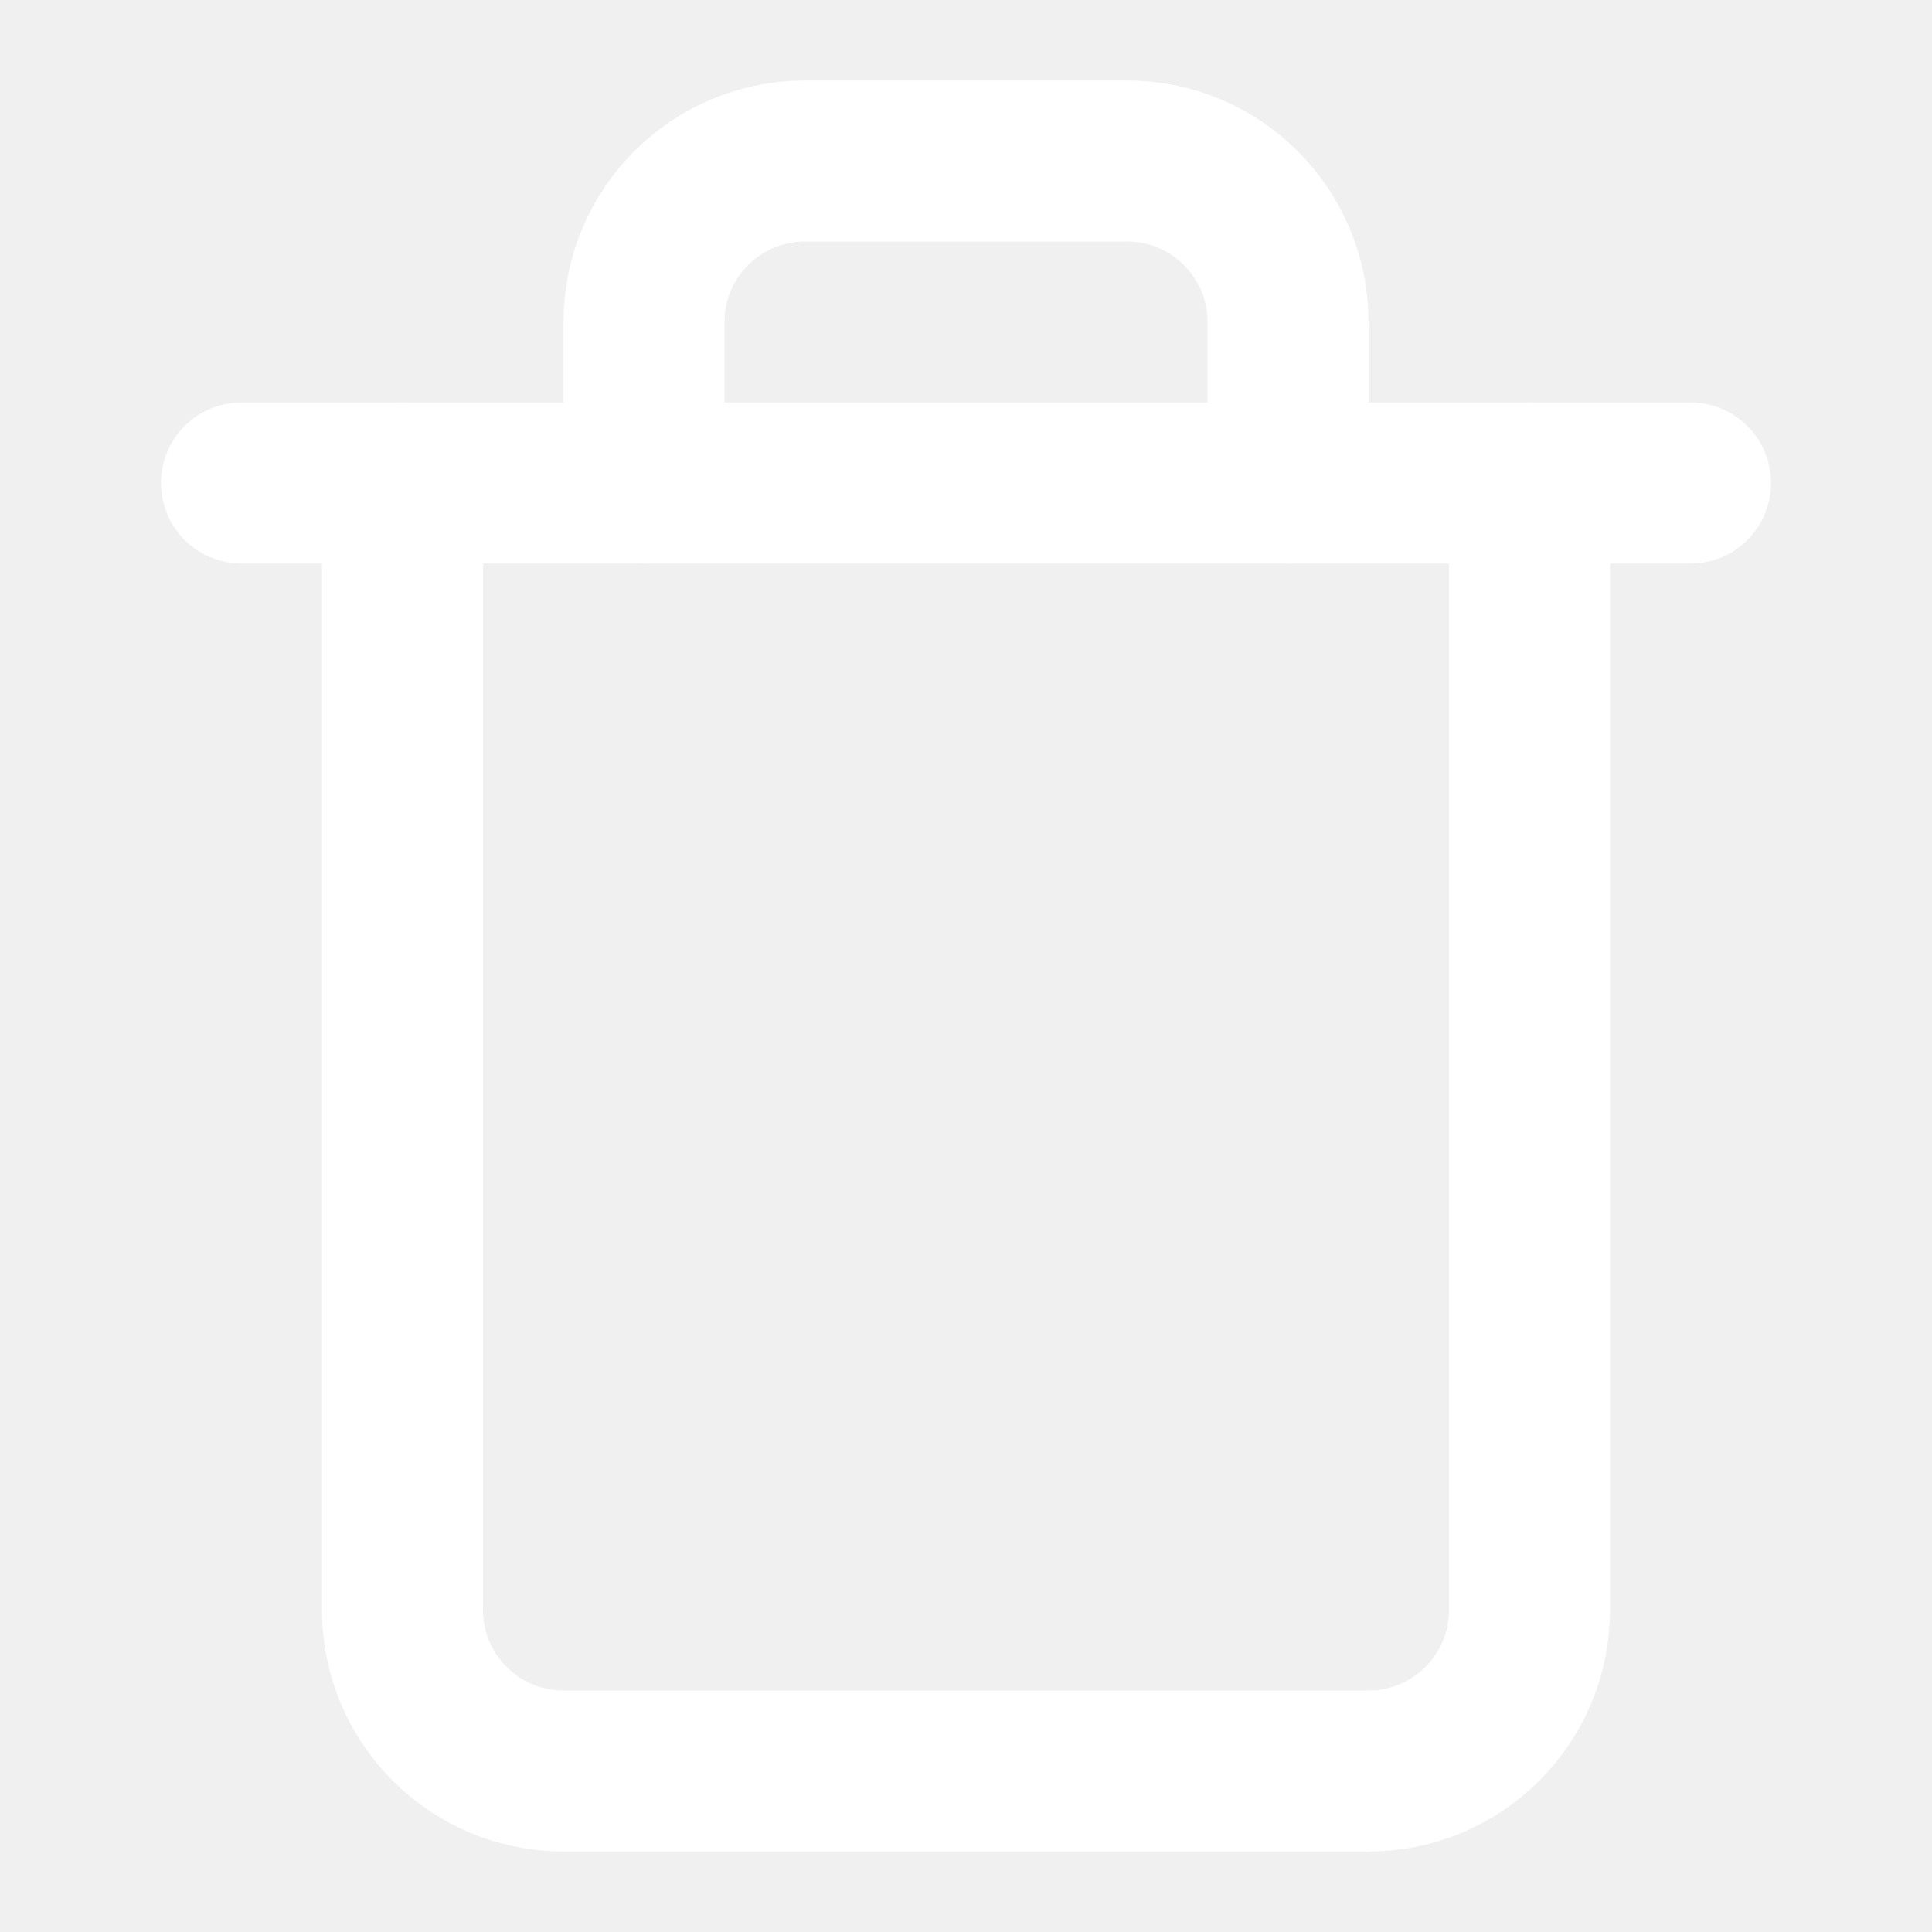
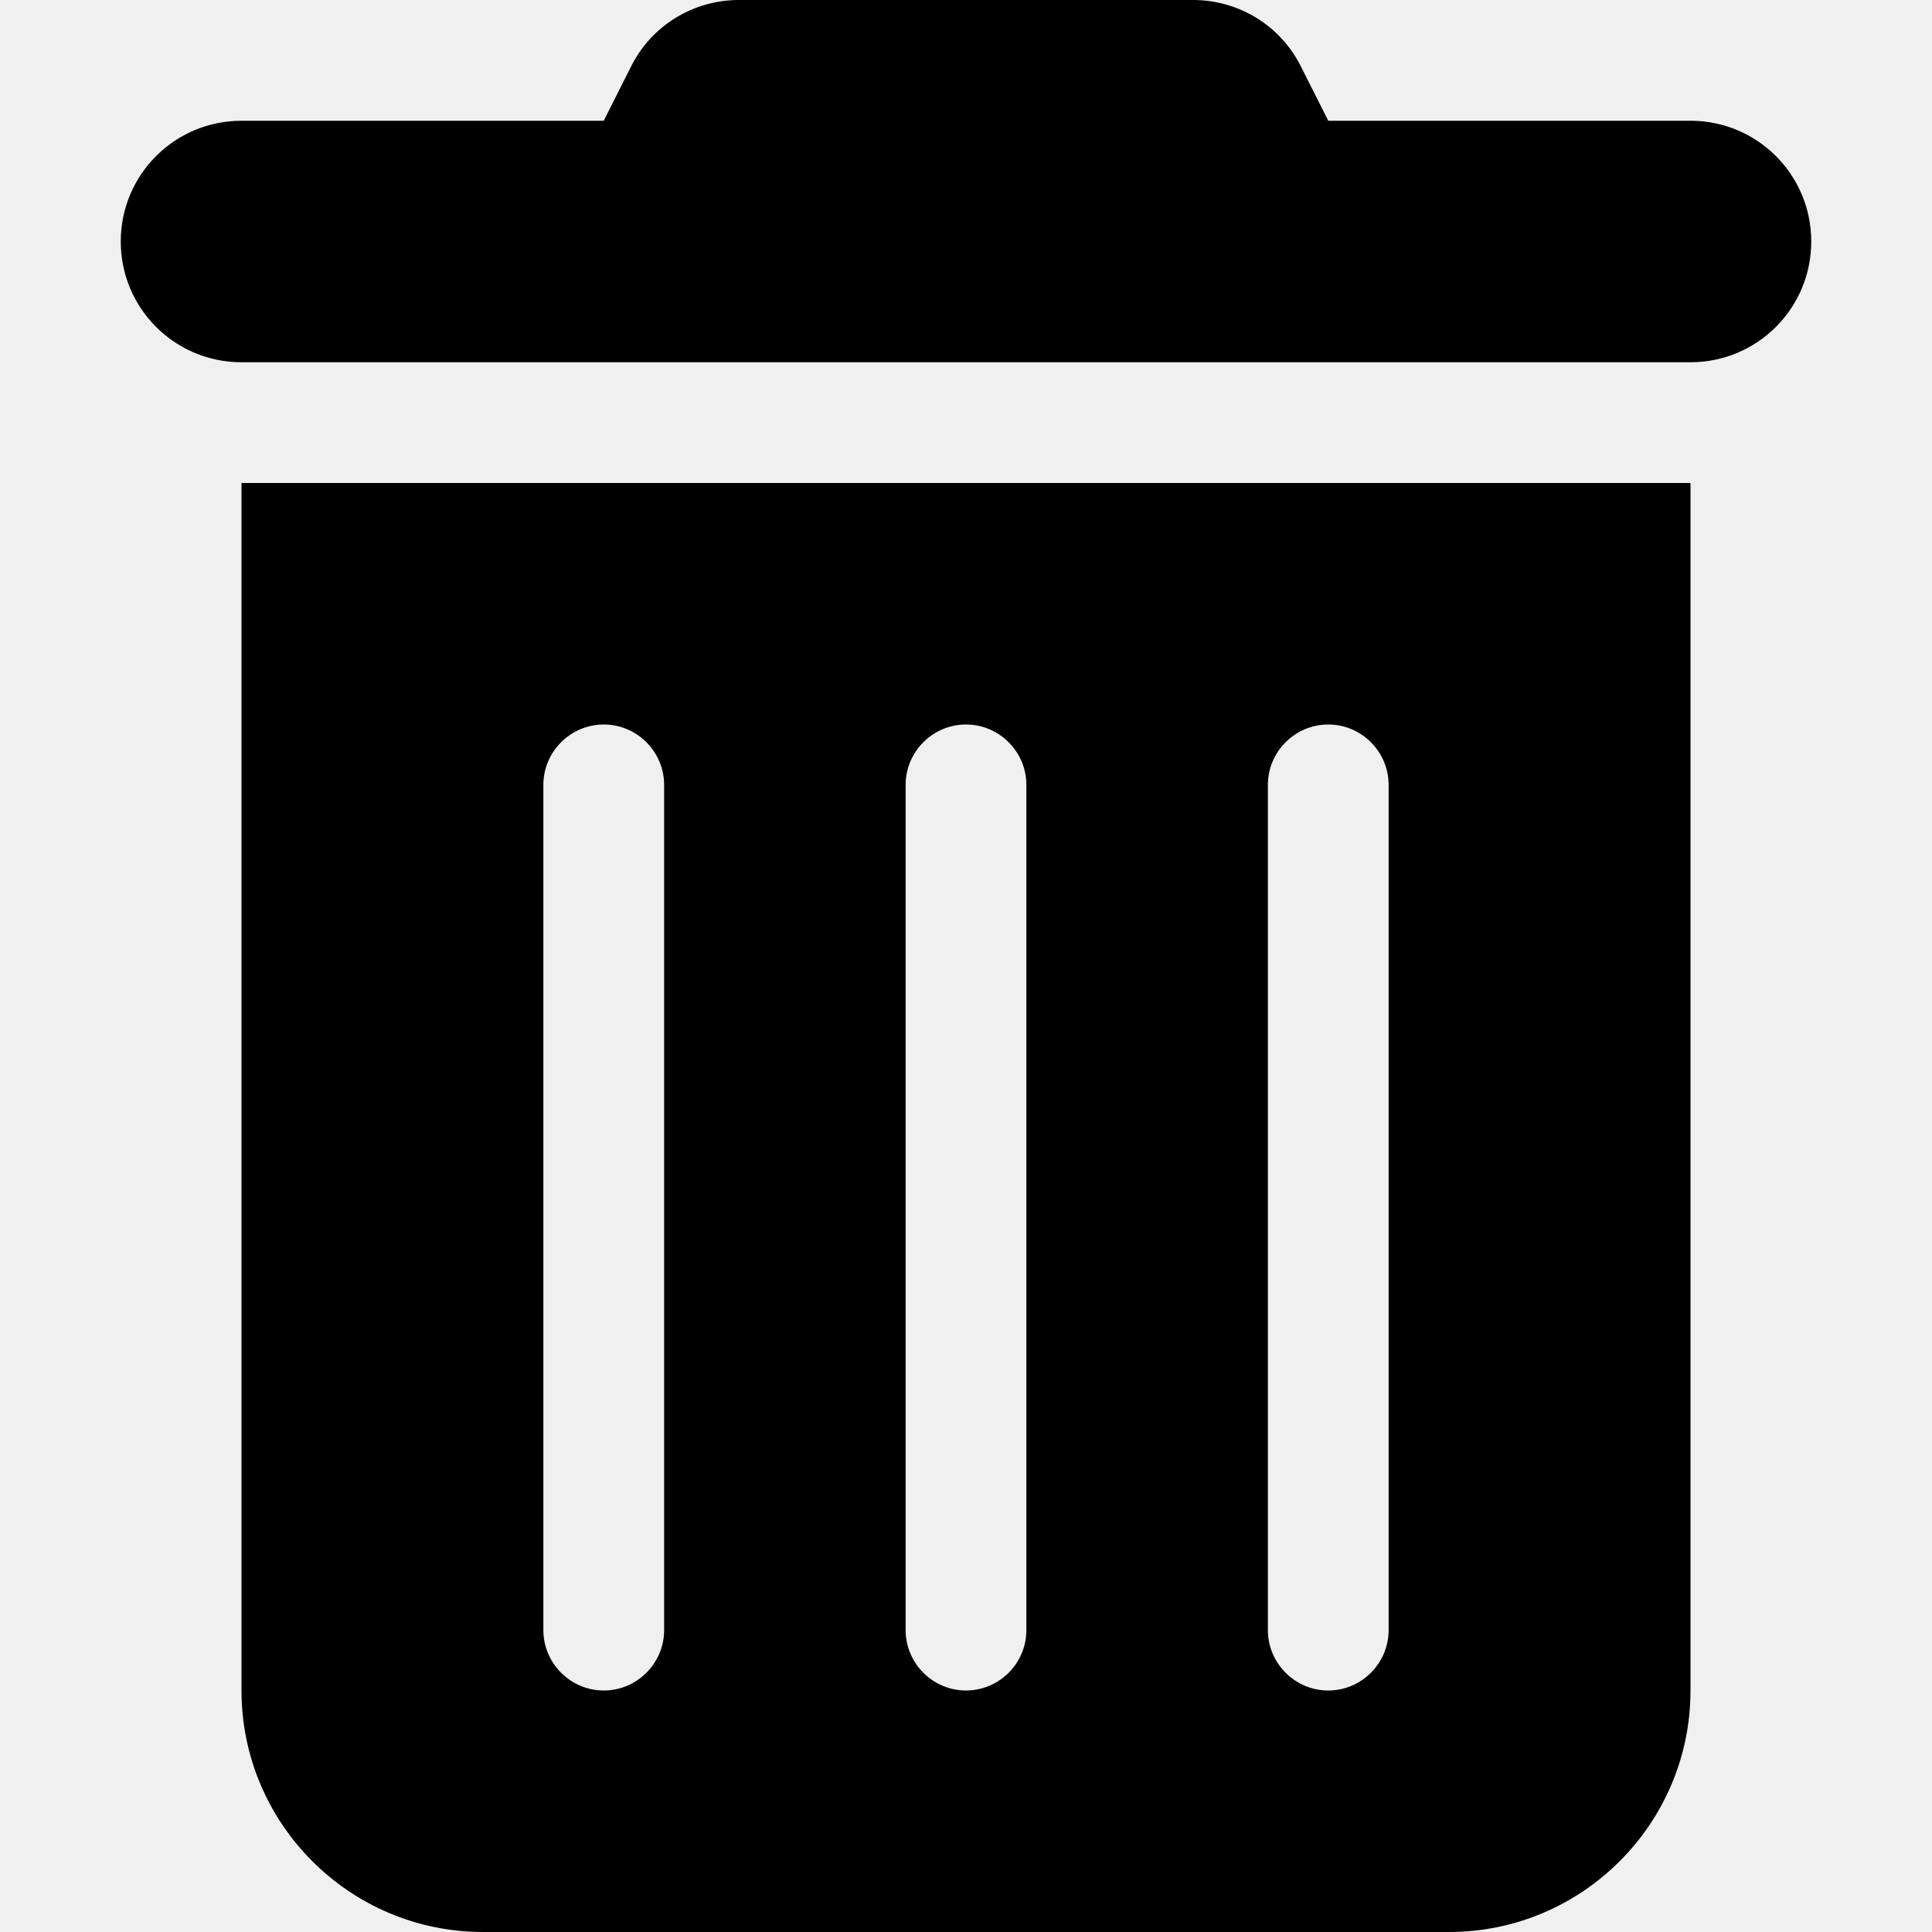
- <svg xmlns="http://www.w3.org/2000/svg" width="24" height="24" viewBox="0 0 24 24" fill="none" stroke="#ffffff" stroke-width="2" stroke-linecap="round" stroke-linejoin="round">
-   <polyline points="3 6 5 6 21 6" />
-   <path d="M19 6v14a2 2 0 0 1-2 2H7a2 2 0 0 1-2-2V6m3 0V4a2 2 0 0 1 2-2h4a2 2 0 0 1 2 2v2" />
+ <svg xmlns="http://www.w3.org/2000/svg" width="24" height="24" viewBox="0 0 448 512">
+   <path fill="currentColor" d="M135.2 17.7C140.6 6.8 151.7 0 163.8 0h120.4c12.1 0 23.2 6.8 28.6 17.7L320 32h96c17.7 0 32 14.3 32 32s-14.3 32-32 32H32C14.3 96 0 81.7 0 64s14.3-32 32-32h96zM32 128h384v320c0 35.3-28.7 64-64 64H96c-35.3 0-64-28.7-64-64zm96 64c-8.8 0-16 7.2-16 16v224c0 8.8 7.2 16 16 16s16-7.2 16-16V208c0-8.8-7.2-16-16-16m96 0c-8.8 0-16 7.2-16 16v224c0 8.8 7.2 16 16 16s16-7.2 16-16V208c0-8.8-7.2-16-16-16m96 0c-8.8 0-16 7.2-16 16v224c0 8.8 7.2 16 16 16s16-7.2 16-16V208c0-8.8-7.2-16-16-16" />
</svg>
